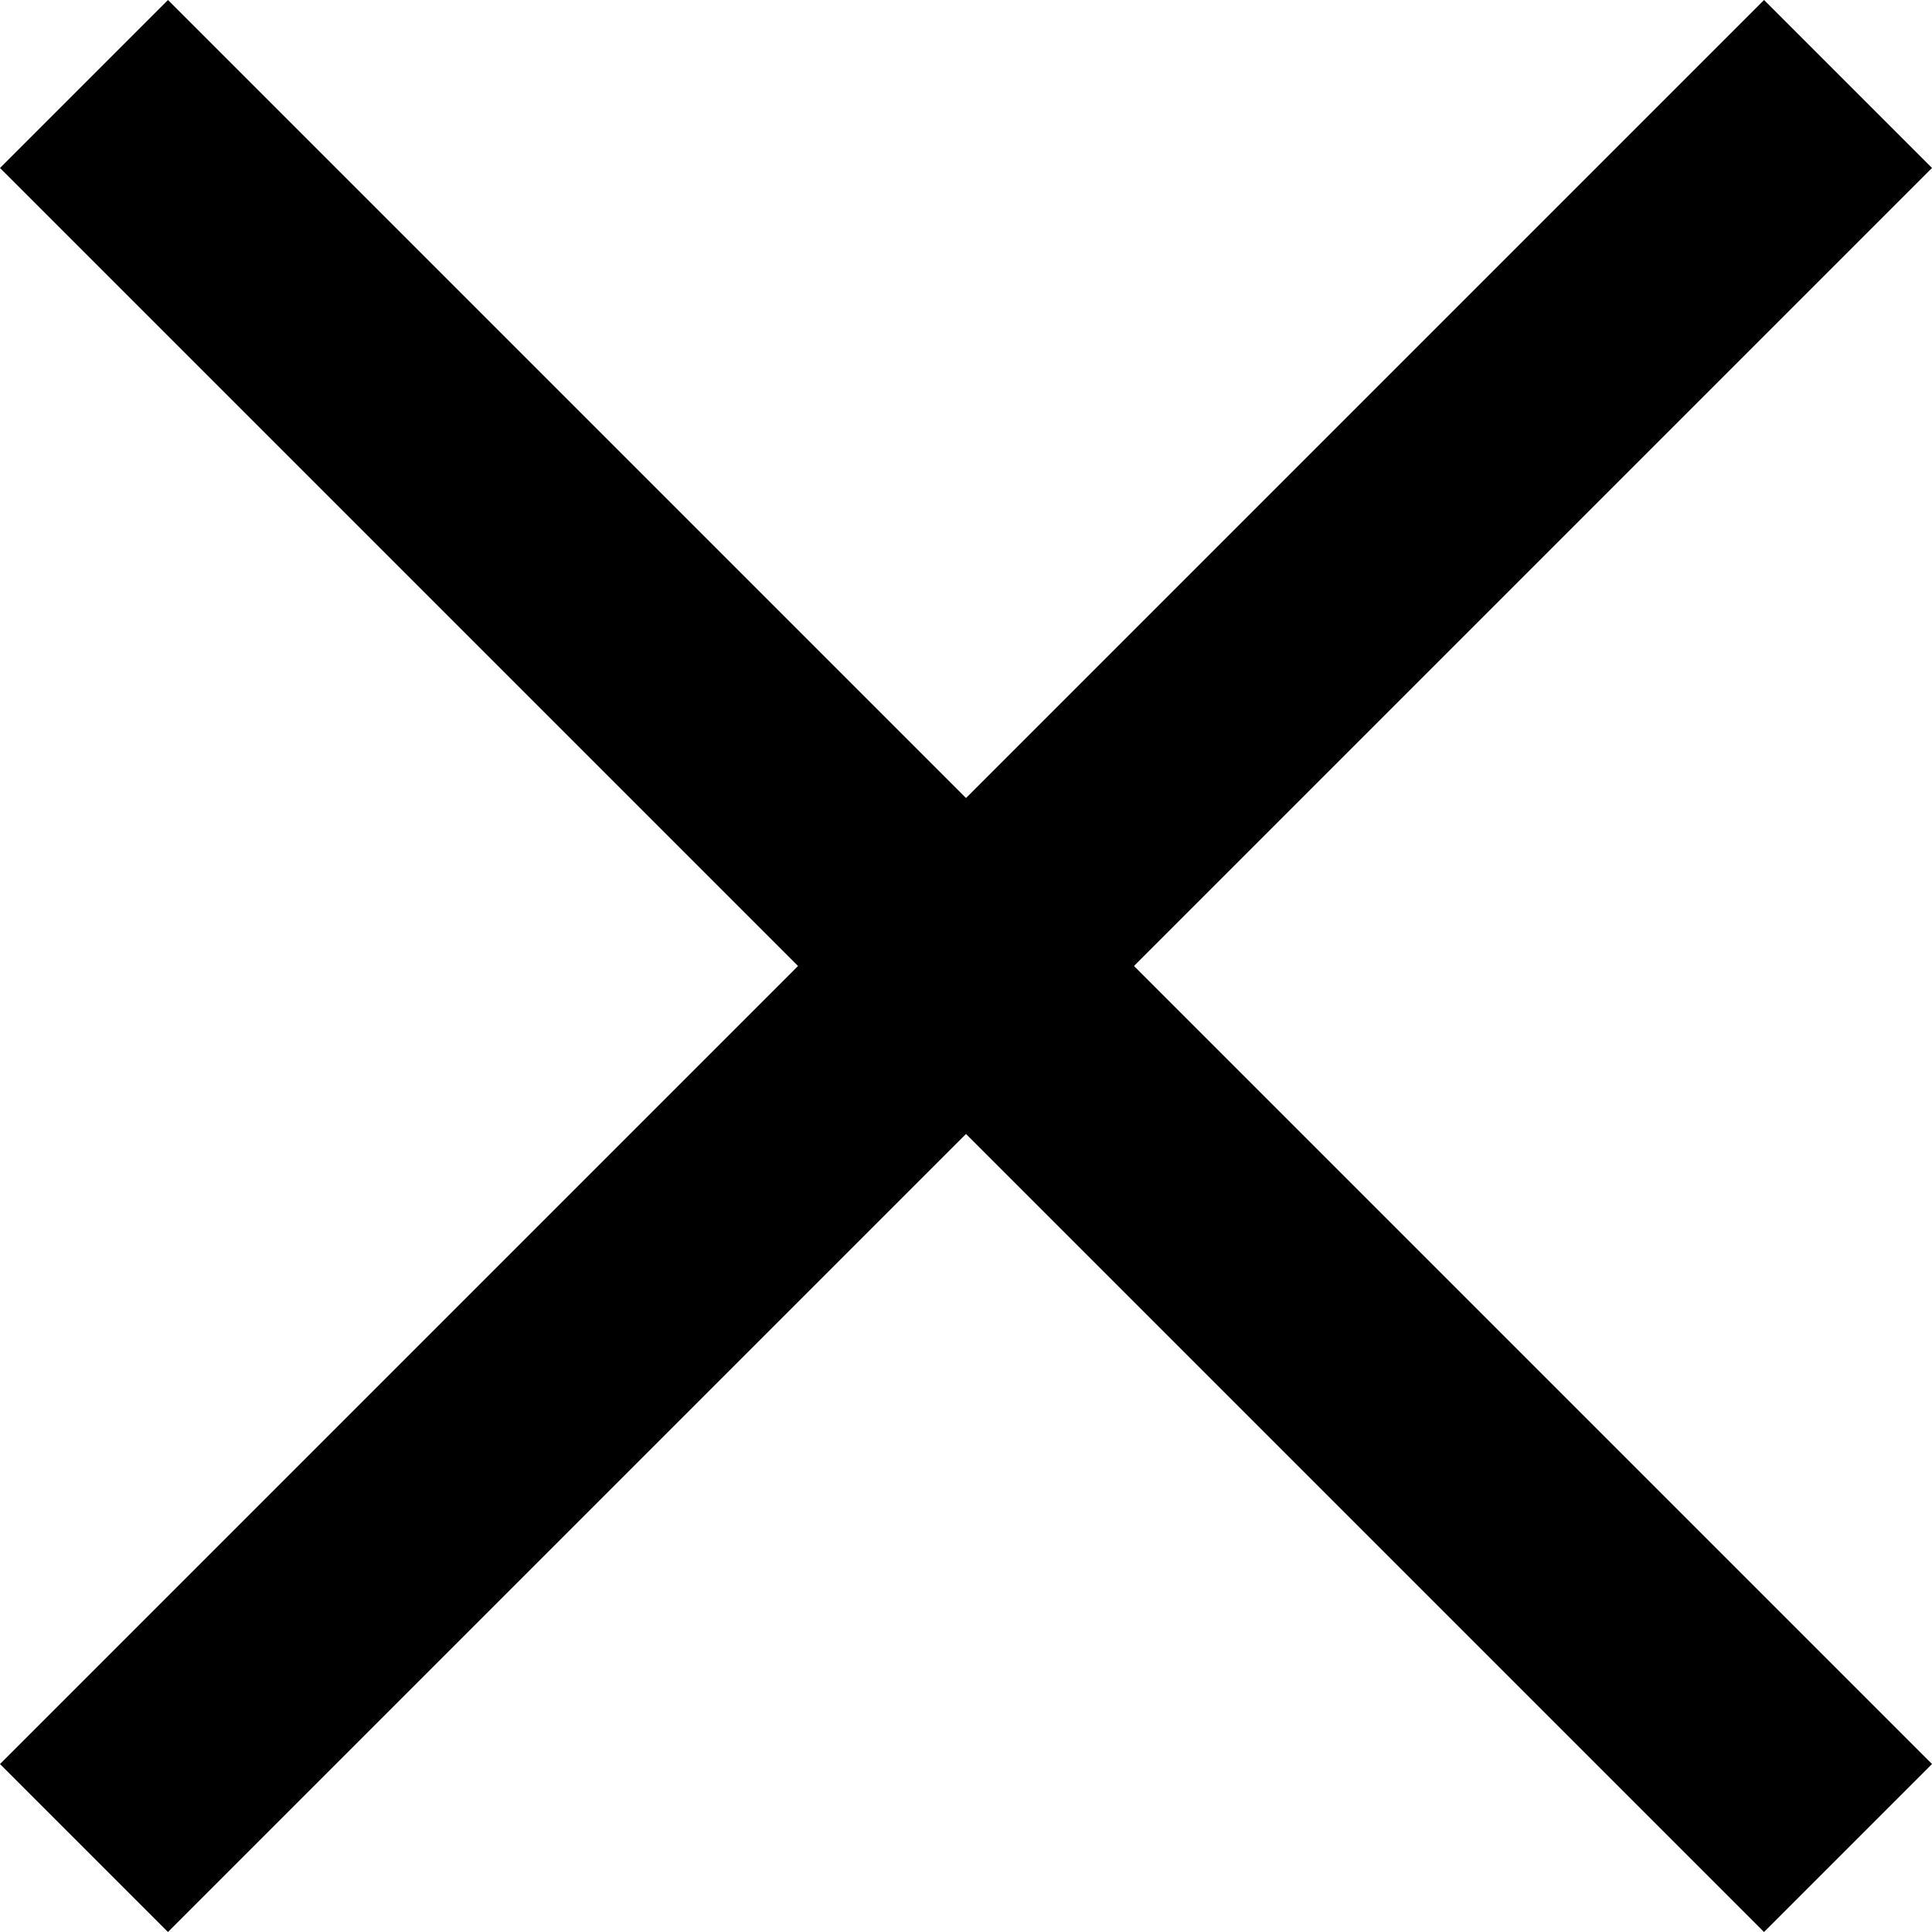
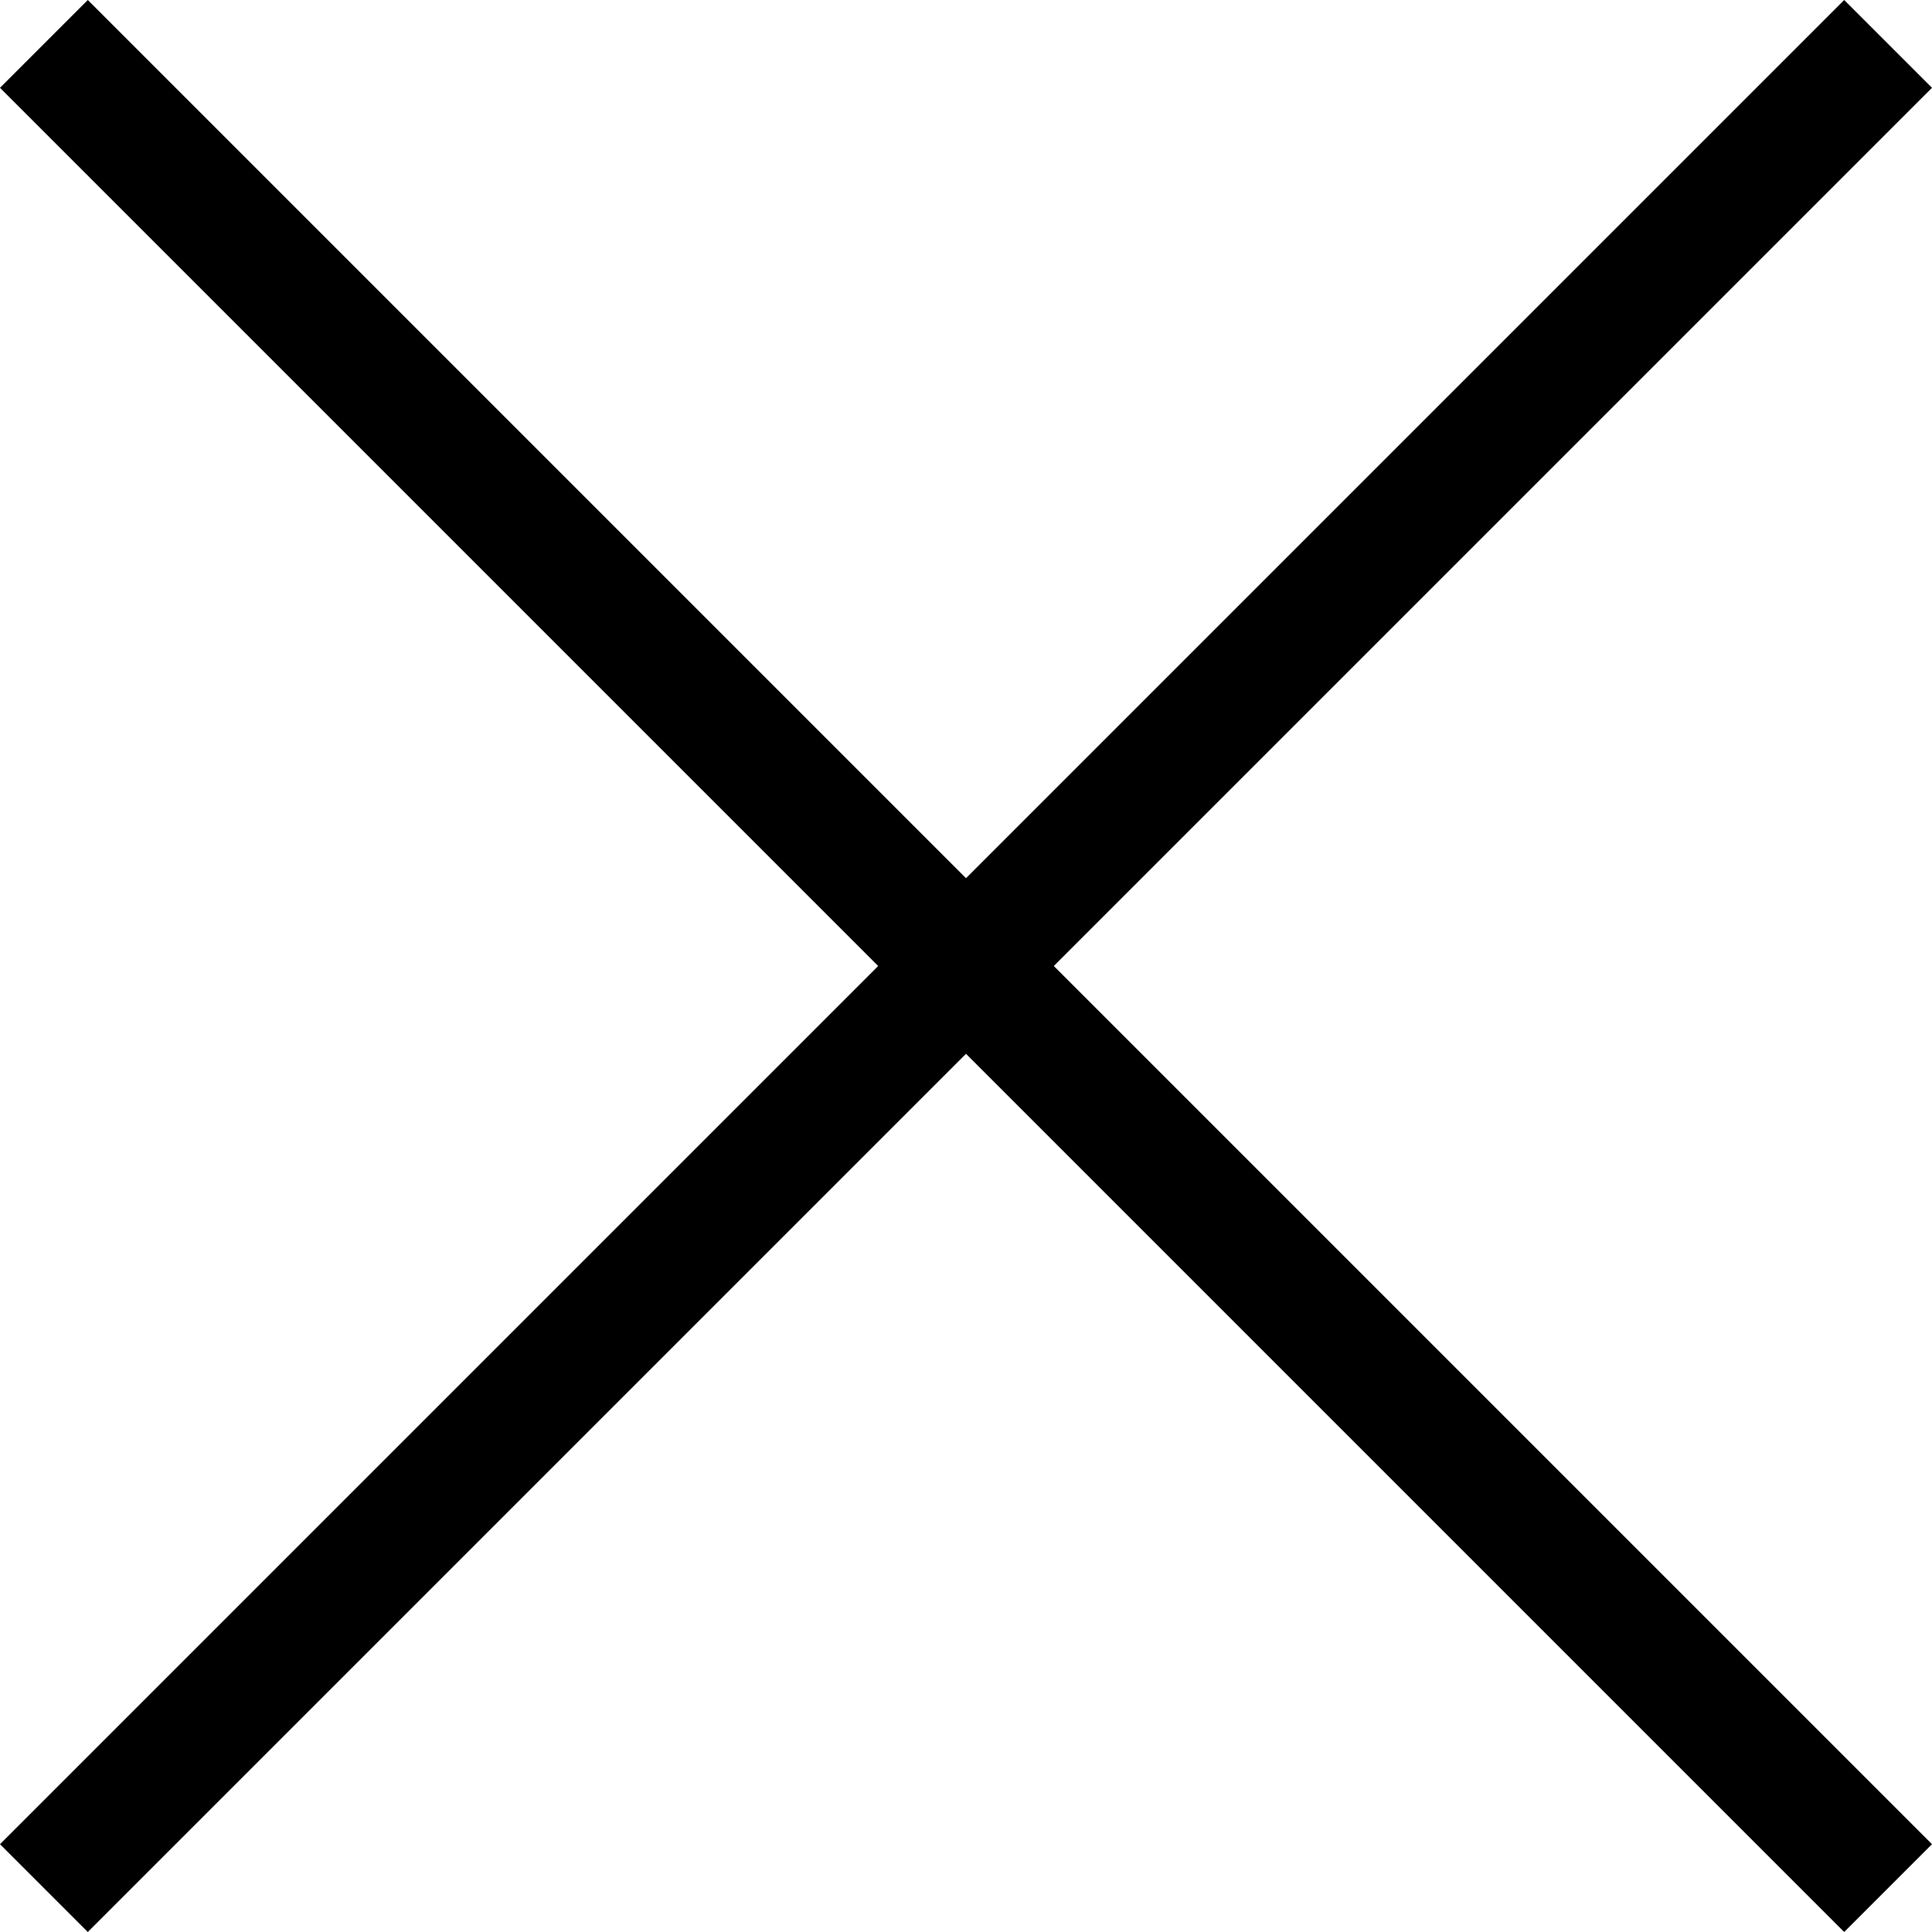
- <svg xmlns="http://www.w3.org/2000/svg" version="1.1" id="Capa_1" x="0px" y="0px" viewBox="0 0 32.526 32.526" style="enable-background:new 0 0 32.526 32.526;" xml:space="preserve">
-   <polygon points="32.526,2.828 29.698,0 16.263,13.435 2.828,0 0,2.828 13.435,16.263 0,29.698 2.828,32.526 16.263,19.091   29.698,32.526 32.526,29.698 19.091,16.263 " />
+ <svg xmlns="http://www.w3.org/2000/svg" version="1.1" id="Capa_1" x="0px" y="0px" viewBox="0 0 31.112 31.112" style="enable-background:new 0 0 31.112 31.112;" xml:space="preserve">
+   <polygon points="31.112,1.414 29.698,0 15.556,14.142 1.414,0 0,1.414 14.142,15.556 0,29.698 1.414,31.112 15.556,16.97  29.698,31.112 31.112,29.698 16.97,15.556 " />
</svg>
